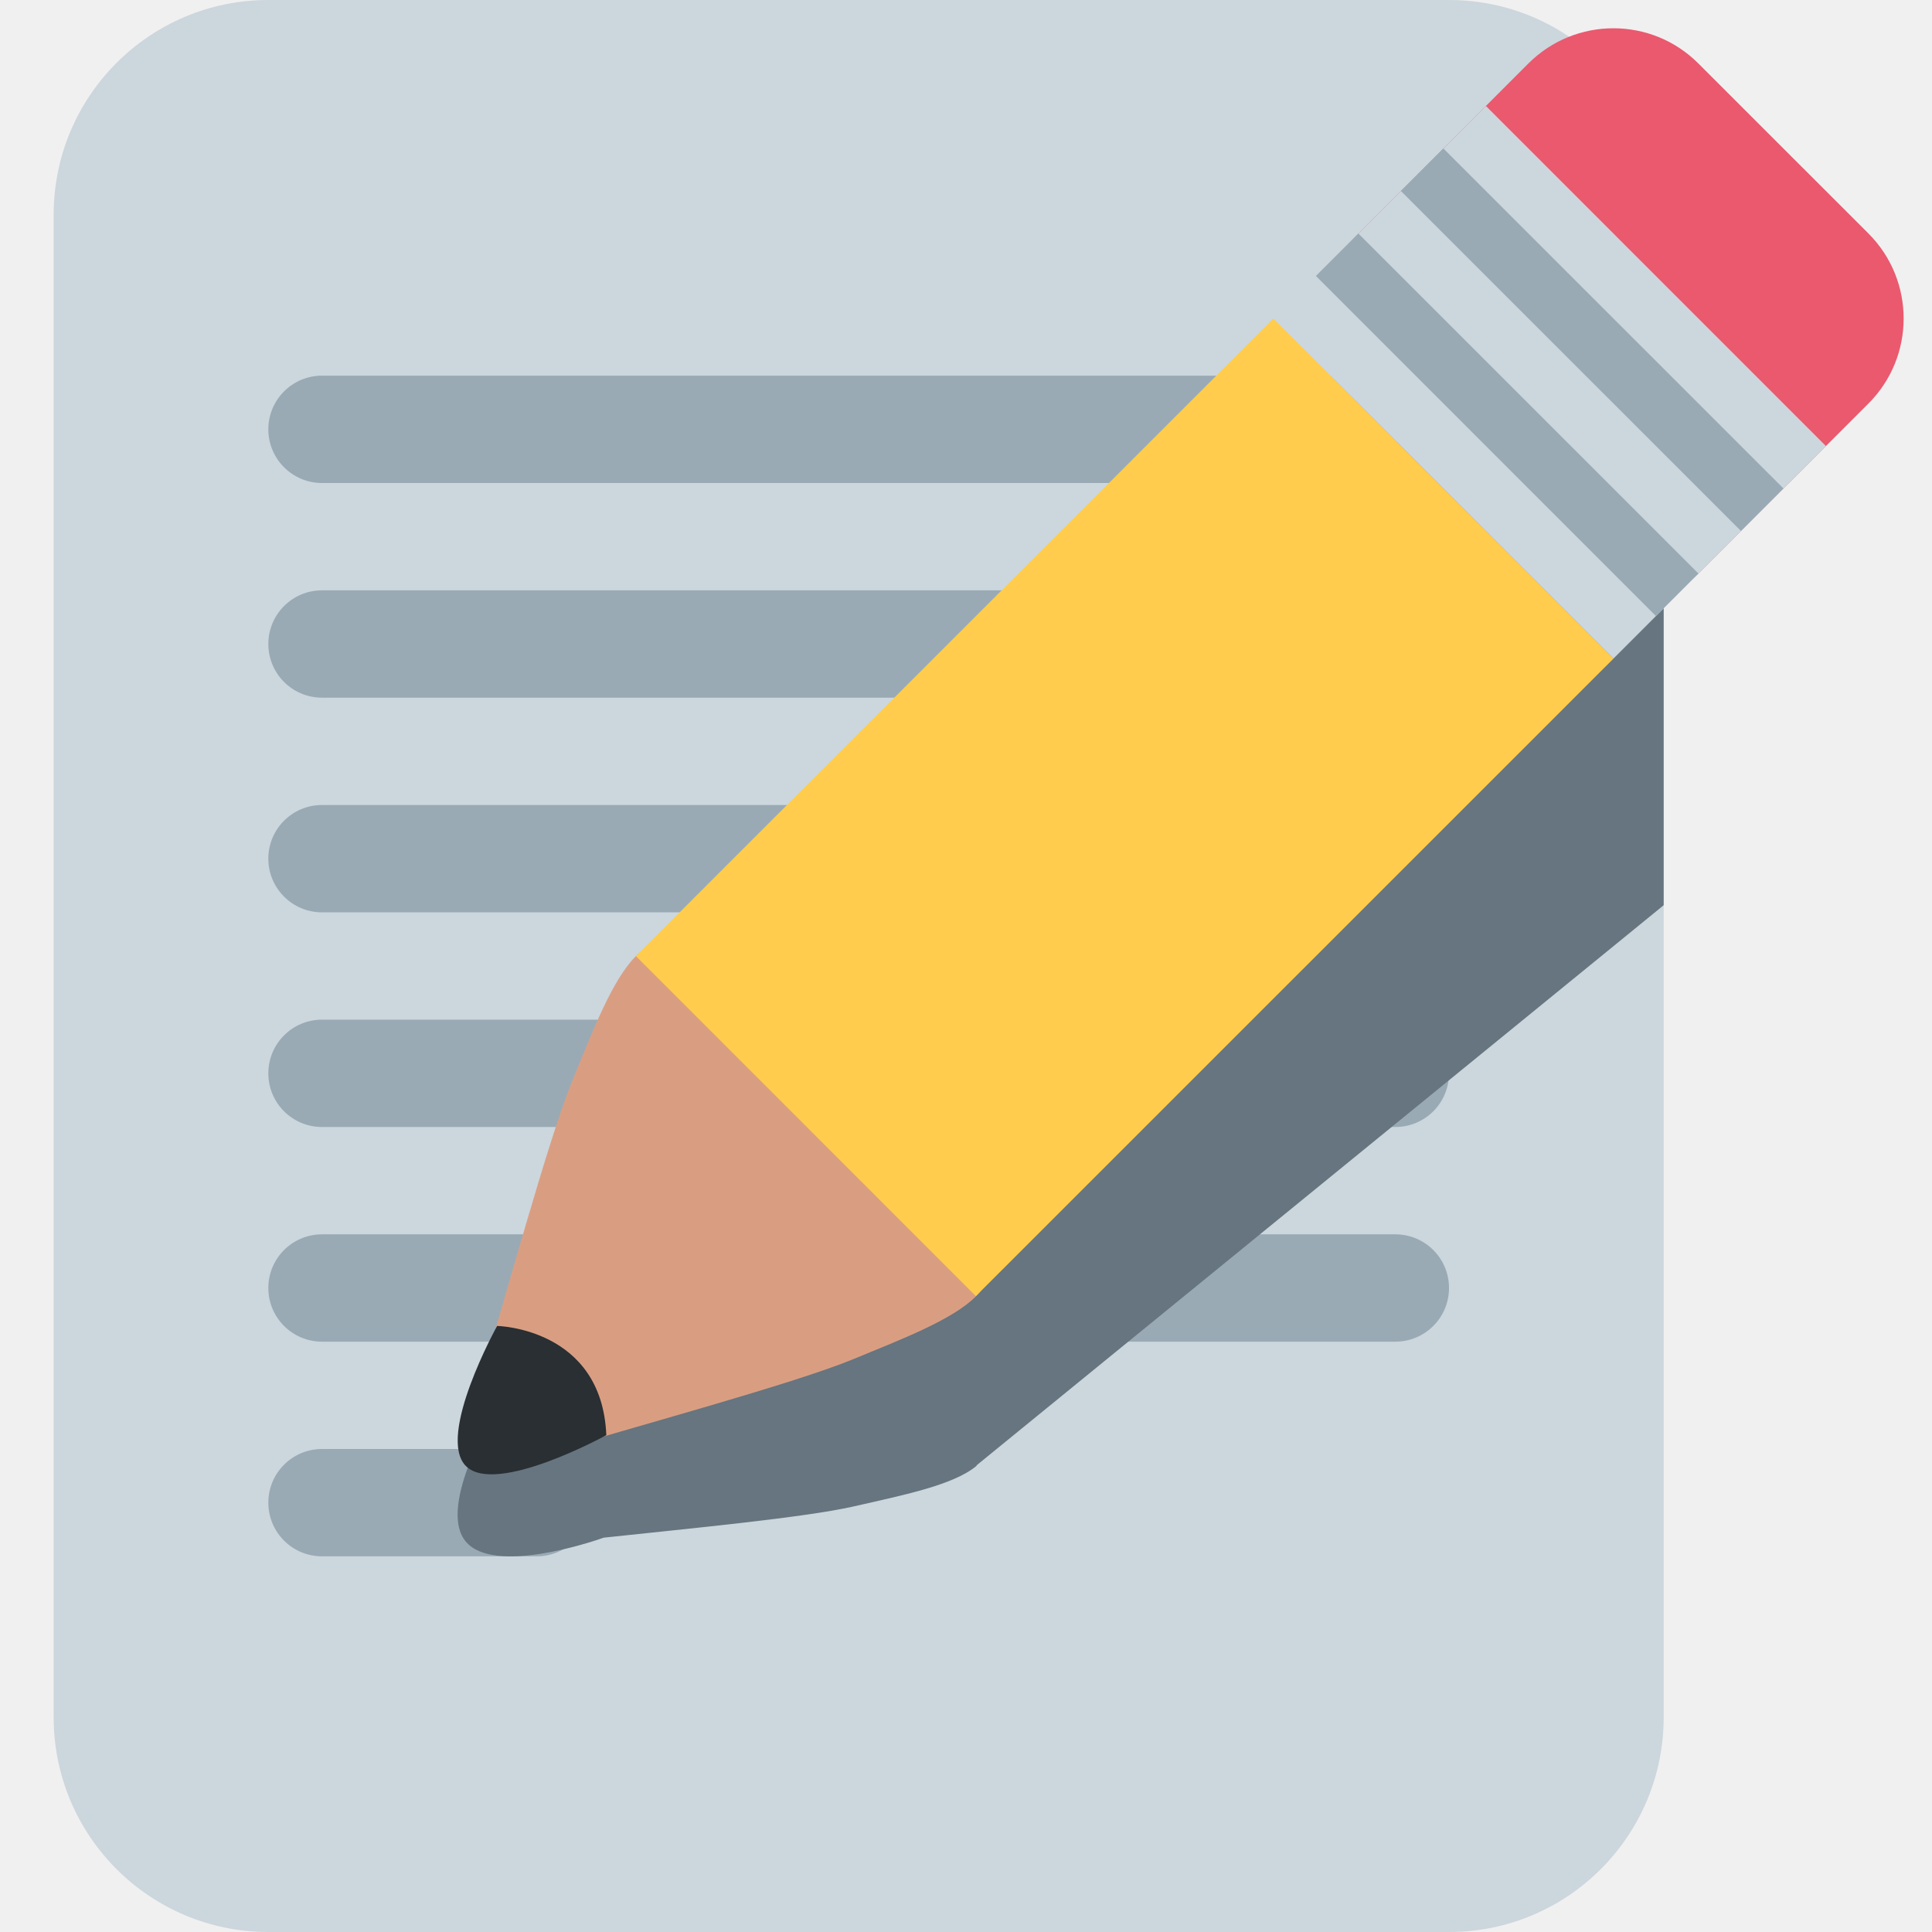
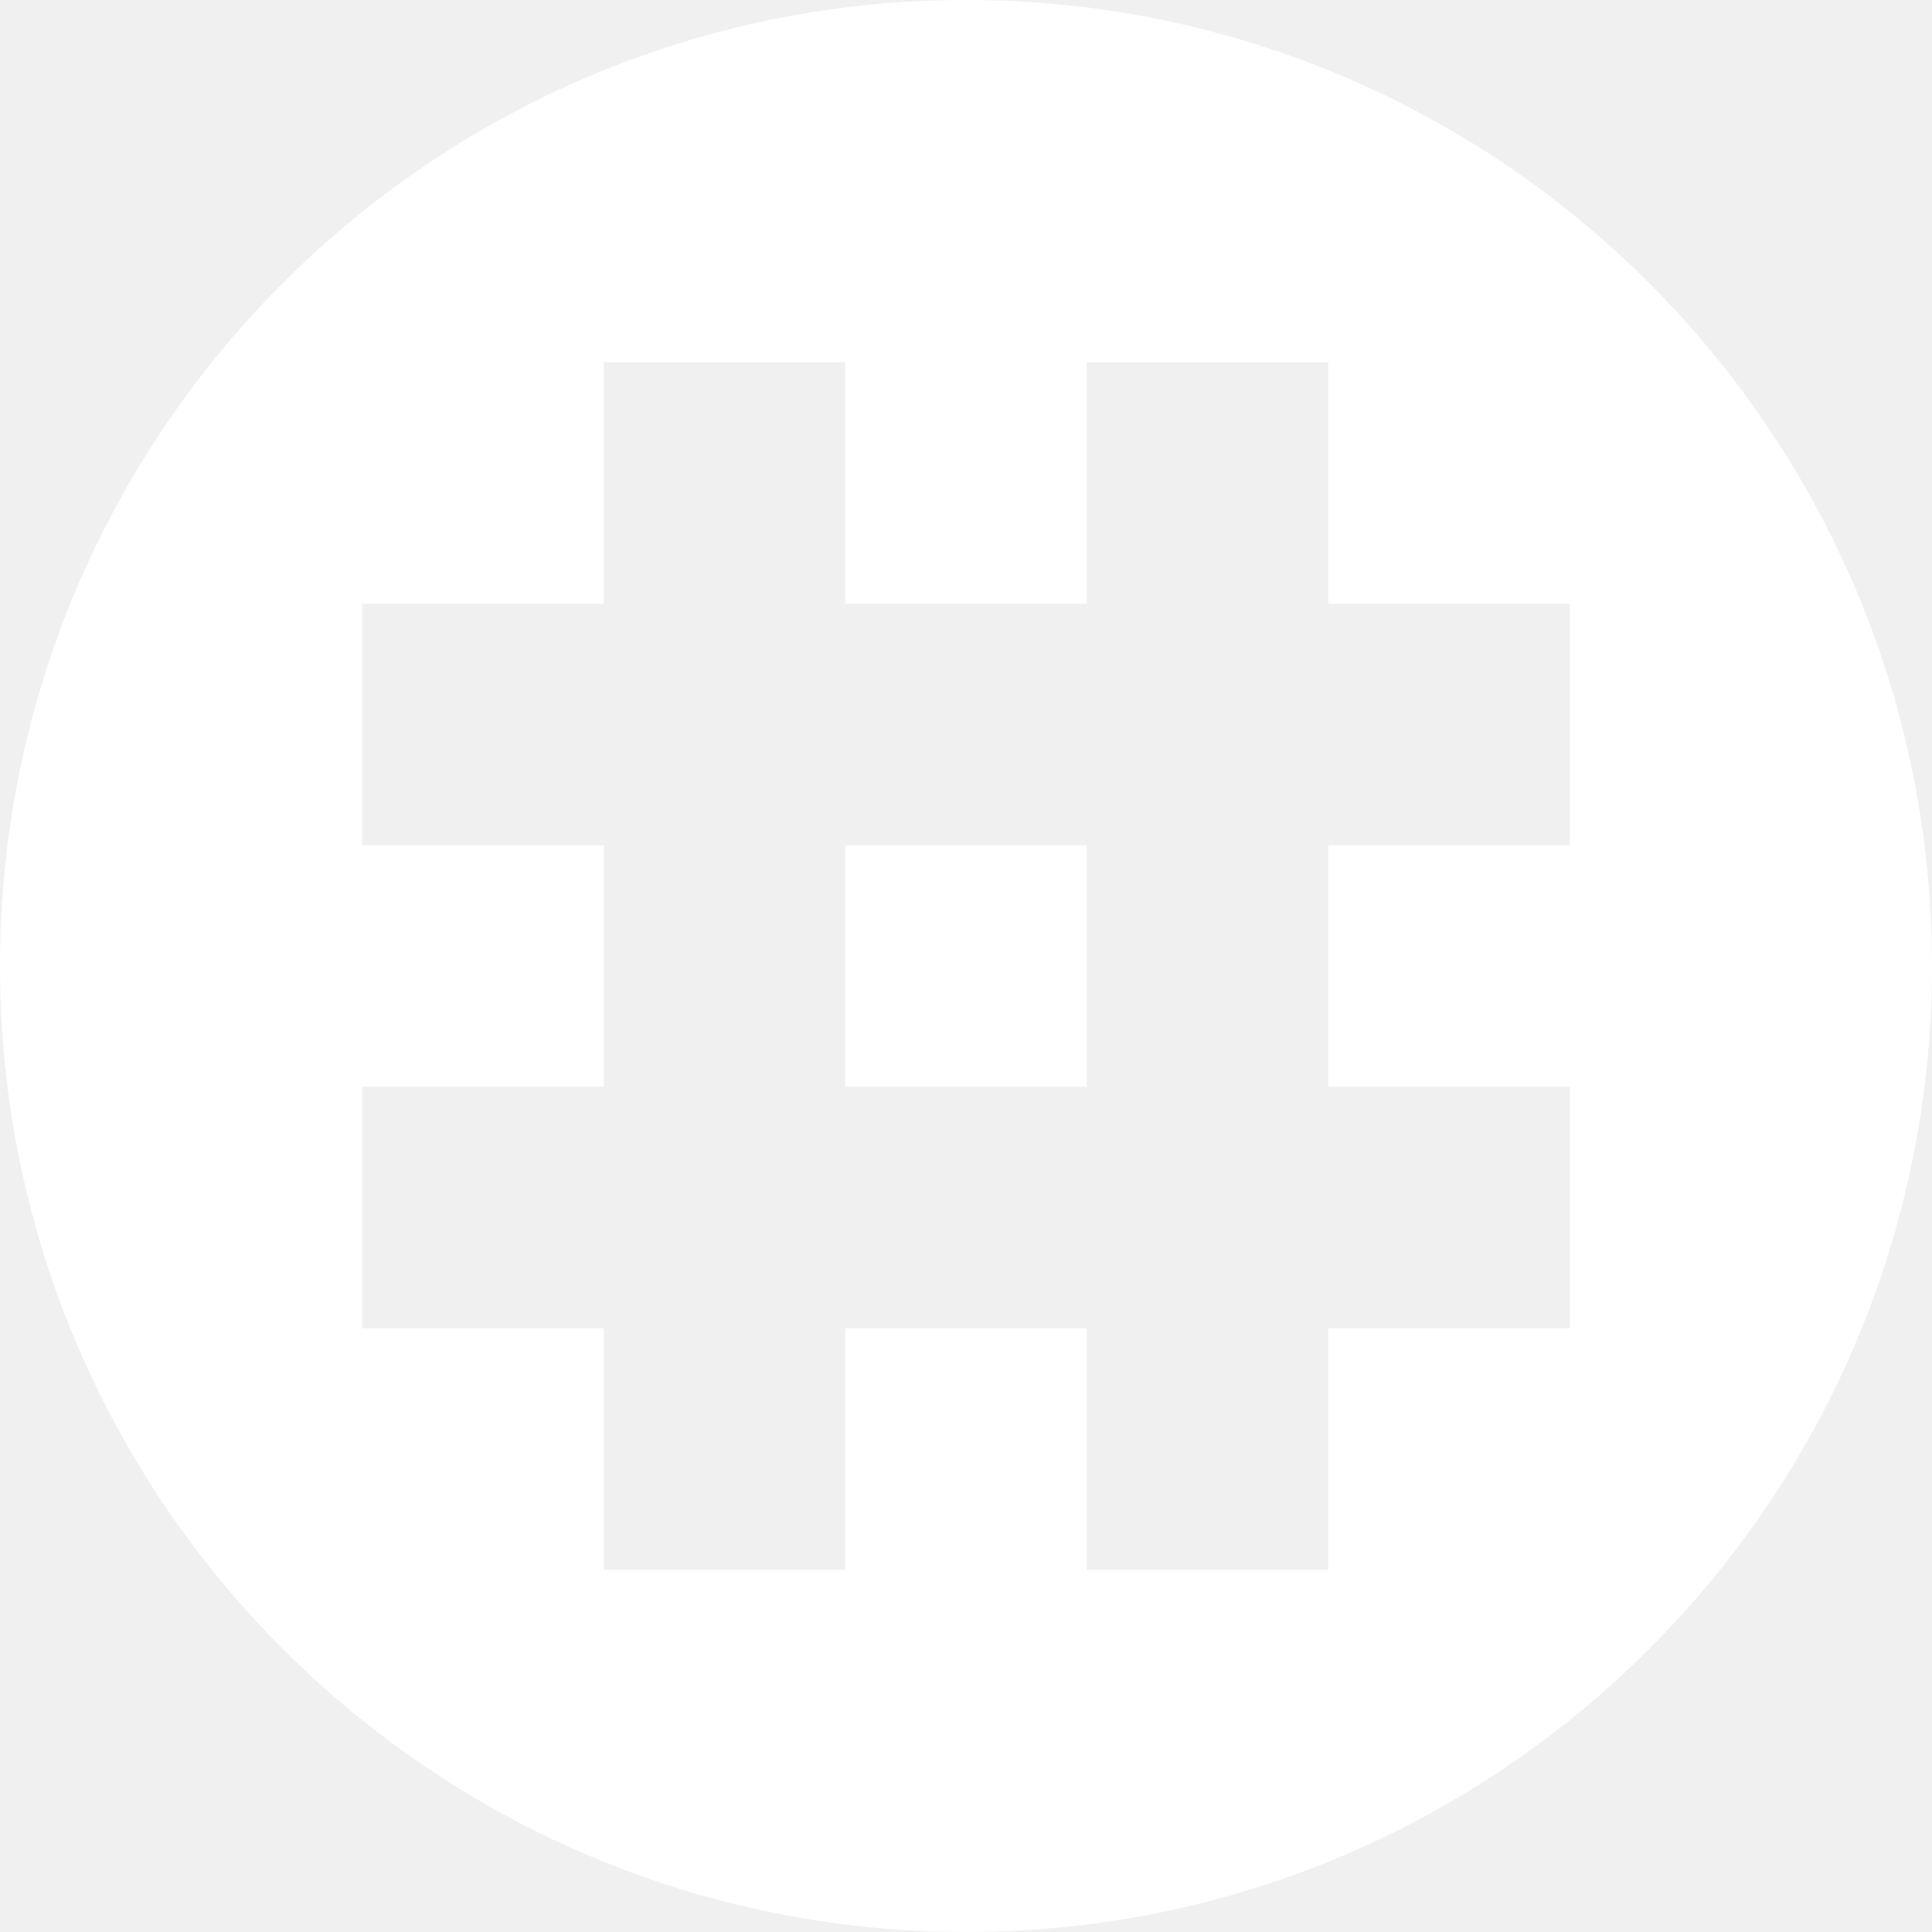
- <svg xmlns="http://www.w3.org/2000/svg" viewBox="0 0 36 36">
-   <path fill="#CCD6DD" d="M31 32c0 2.209-1.791 4-4 4H5c-2.209 0-4-1.791-4-4V4c0-2.209 1.791-4 4-4h22c2.209 0 4 1.791 4 4v28z" />
-   <path fill="#99AAB5" d="M27 24c0 .553-.447 1-1 1H6c-.552 0-1-.447-1-1 0-.553.448-1 1-1h20c.553 0 1 .447 1 1zm-16 4c0 .553-.448 1-1 1H6c-.552 0-1-.447-1-1 0-.553.448-1 1-1h4c.552 0 1 .447 1 1zM27 8c0 .552-.447 1-1 1H6c-.552 0-1-.448-1-1s.448-1 1-1h20c.553 0 1 .448 1 1zm0 4c0 .553-.447 1-1 1H6c-.552 0-1-.447-1-1 0-.553.448-1 1-1h20c.553 0 1 .447 1 1zm0 4c0 .553-.447 1-1 1H6c-.552 0-1-.447-1-1 0-.553.448-1 1-1h20c.553 0 1 .447 1 1zm0 4c0 .553-.447 1-1 1H6c-.552 0-1-.447-1-1 0-.553.448-1 1-1h20c.553 0 1 .447 1 1z" />
-   <path fill="#66757F" d="M31 6.272c-.827-.535-1.837-.579-2.521-.023l-.792.646-1.484 1.211-.1.08-2.376 1.938-11.878 9.686c-.437.357-.793 1.219-1.173 2.074-.378.85-.969 2.852-1.443 4.391-.148.25-1.065 1.846-.551 2.453.52.615 2.326.01 2.568-.076 1.626-.174 3.731-.373 4.648-.58.924-.211 1.854-.395 2.291-.752.008-.006.01-.018.017-.023l11.858-9.666.792-.646.144-.118V6.272z" />
-   <path fill="#D99E82" d="M18.145 22.526s-1.274-1.881-2.117-2.553c-.672-.843-2.549-2.116-2.549-2.116-.448-.446-1.191-.48-1.629-.043-.437.438-.793 1.366-1.173 2.291-.472 1.146-1.276 4.154-1.768 5.752-.083.272.517-.45.503-.21-.01.187.027.394.074.581l-.146.159.208.067c.025.082.05.154.068.21l.159-.146c.187.047.394.084.58.074.24-.014-.483.587-.21.503 1.598-.493 4.607-1.296 5.752-1.768.924-.381 1.854-.736 2.291-1.174.439-.435.406-1.178-.043-1.627z" />
-   <path fill="#EA596E" d="M25.312 4.351c-.876.875-.876 2.293 0 3.168l3.167 3.168c.876.874 2.294.874 3.168 0l3.169-3.168c.874-.875.874-2.293 0-3.168l-3.169-3.168c-.874-.875-2.292-.875-3.168 0l-3.167 3.168z" />
-   <path fill="#FFCC4D" d="M11.849 17.815l3.17 3.17 3.165 3.166 11.881-11.879-6.337-6.336-11.879 11.879z" />
-   <path fill="#292F33" d="M11.298 26.742s-2.06 1.133-2.616.576c-.557-.558.581-2.611.581-2.611s1.951.036 2.035 2.035z" />
-   <path fill="#CCD6DD" d="M23.728 5.935l3.96-3.96 6.336 6.337-3.96 3.96z" />
-   <path fill="#99AAB5" d="M26.103 3.558l.792-.792 6.336 6.335-.792.792zM24.52 5.142l.791-.791 6.336 6.335-.792.792z" />
+ <svg xmlns="http://www.w3.org/2000/svg" width="16" height="16">
+   <path fill="#FFF" d="M7 7h2v2H7V7zm9 1A8 8 0 110 8a8 8 0 0116 0zm-3-3h-2V3H9v2H7V3H5v2H3v2h2v2H3v2h2v2h2v-2h2v2h2v-2h2V9h-2V7h2V5z" />
</svg>
